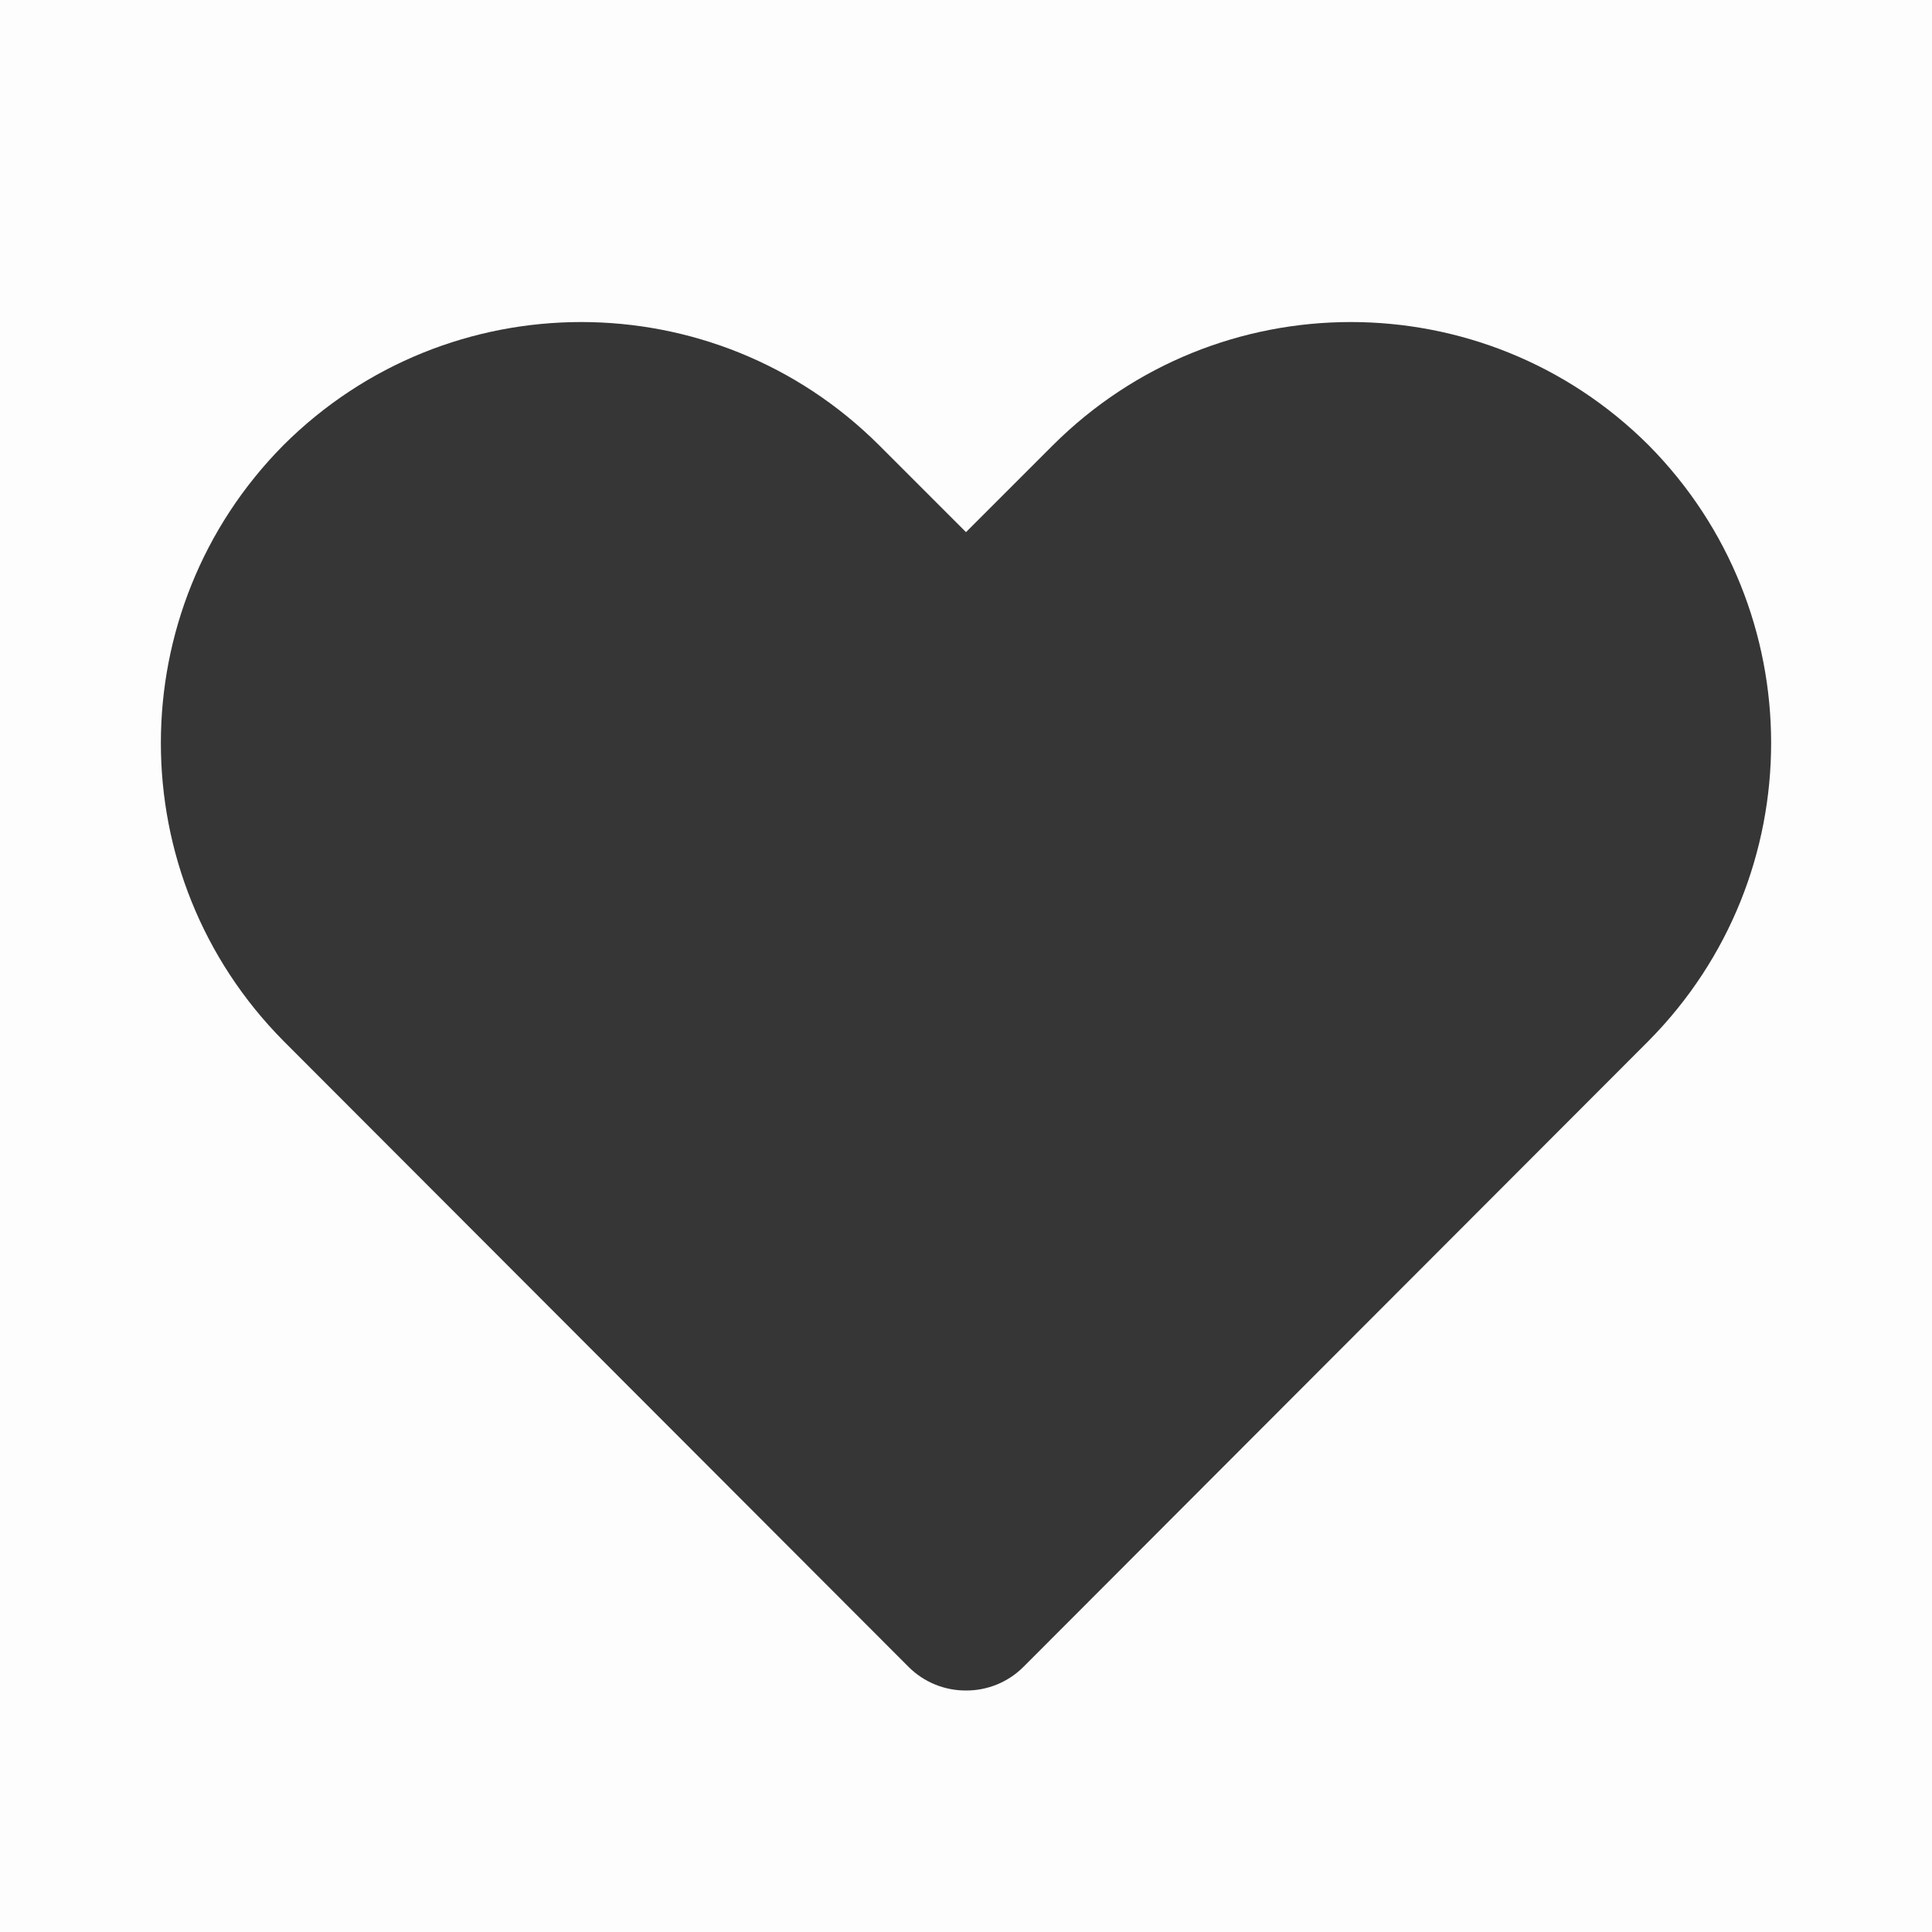
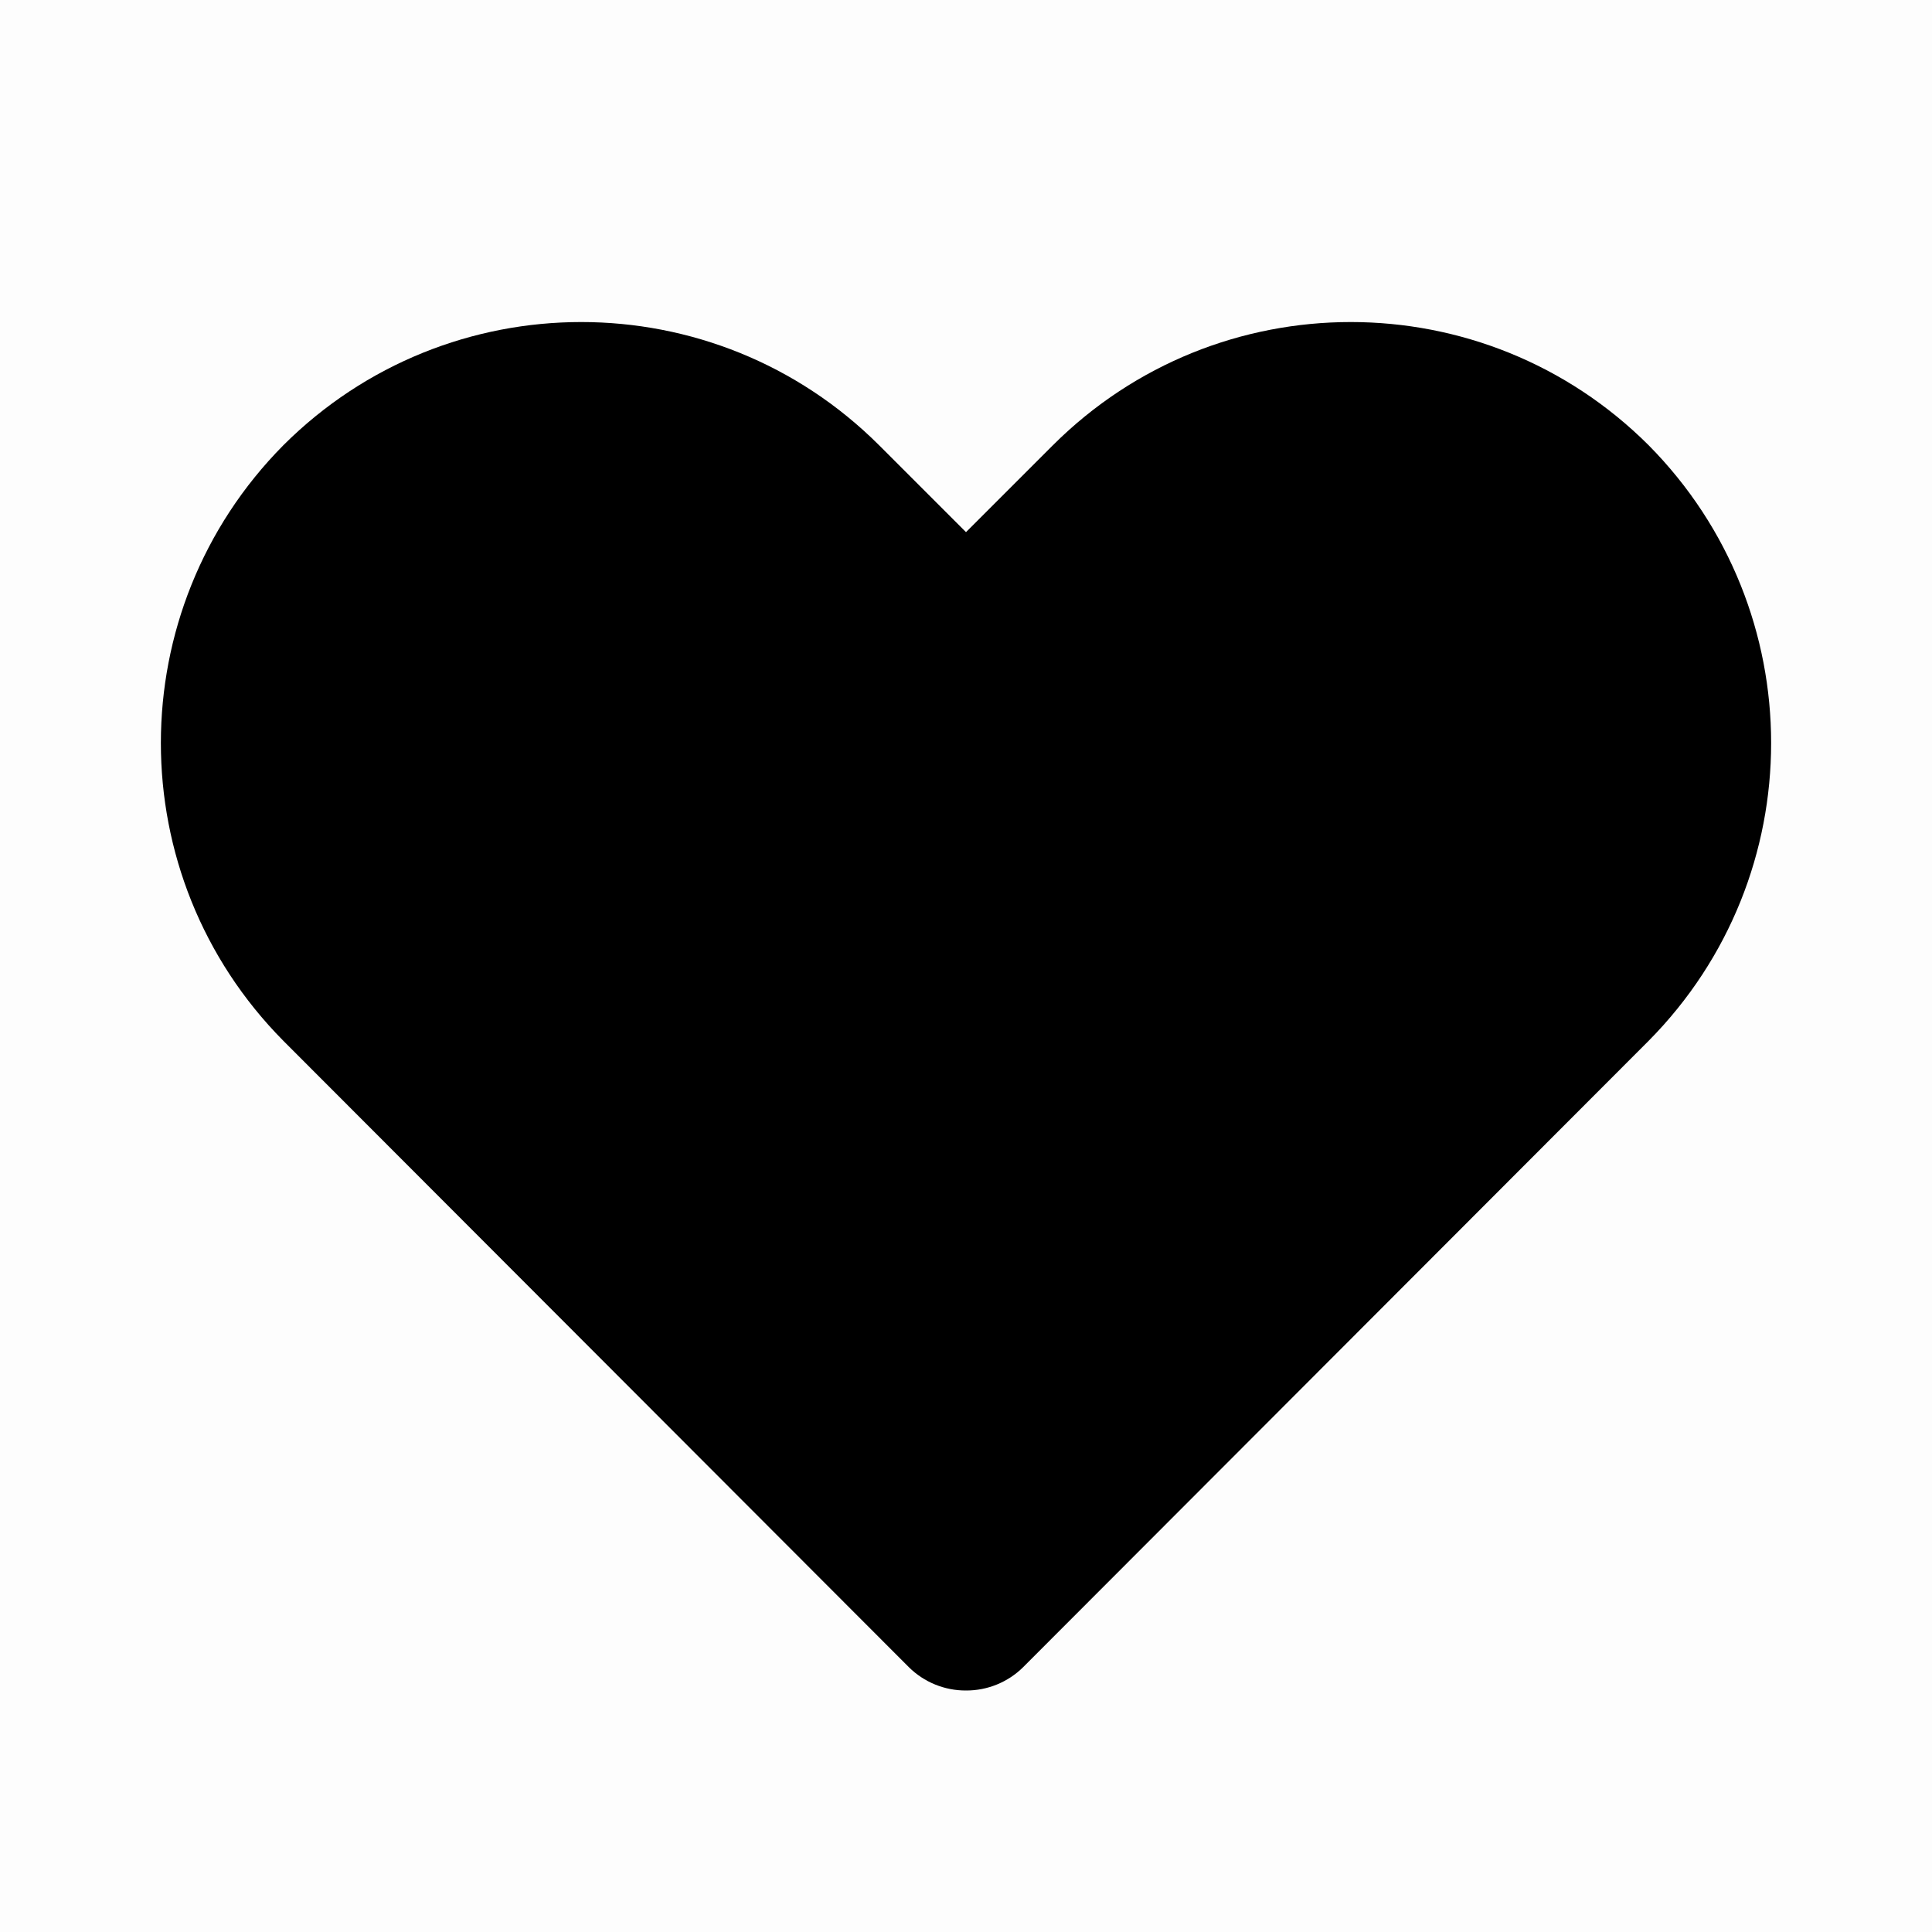
<svg xmlns="http://www.w3.org/2000/svg" width="16" height="16" viewBox="0 0 16 16" fill="none">
  <rect opacity="0.01" width="16" height="16" fill="black" />
-   <path d="M8 14C7.823 14.001 7.652 13.931 7.527 13.807L2.347 8.62C0.994 7.254 0.994 5.053 2.347 3.687C3.71 2.327 5.917 2.327 7.28 3.687L8 4.407L8.72 3.687C10.083 2.327 12.29 2.327 13.653 3.687C15.006 5.053 15.006 7.254 13.653 8.62L8.473 13.807C8.348 13.931 8.177 14.001 8 14Z" fill="#363636" />
+   <path d="M8 14C7.823 14.001 7.652 13.931 7.527 13.807L2.347 8.62C0.994 7.254 0.994 5.053 2.347 3.687C3.71 2.327 5.917 2.327 7.28 3.687L8 4.407L8.72 3.687C10.083 2.327 12.29 2.327 13.653 3.687C15.006 5.053 15.006 7.254 13.653 8.62L8.473 13.807C8.348 13.931 8.177 14.001 8 14Z" fill="currentColor" />
</svg>
